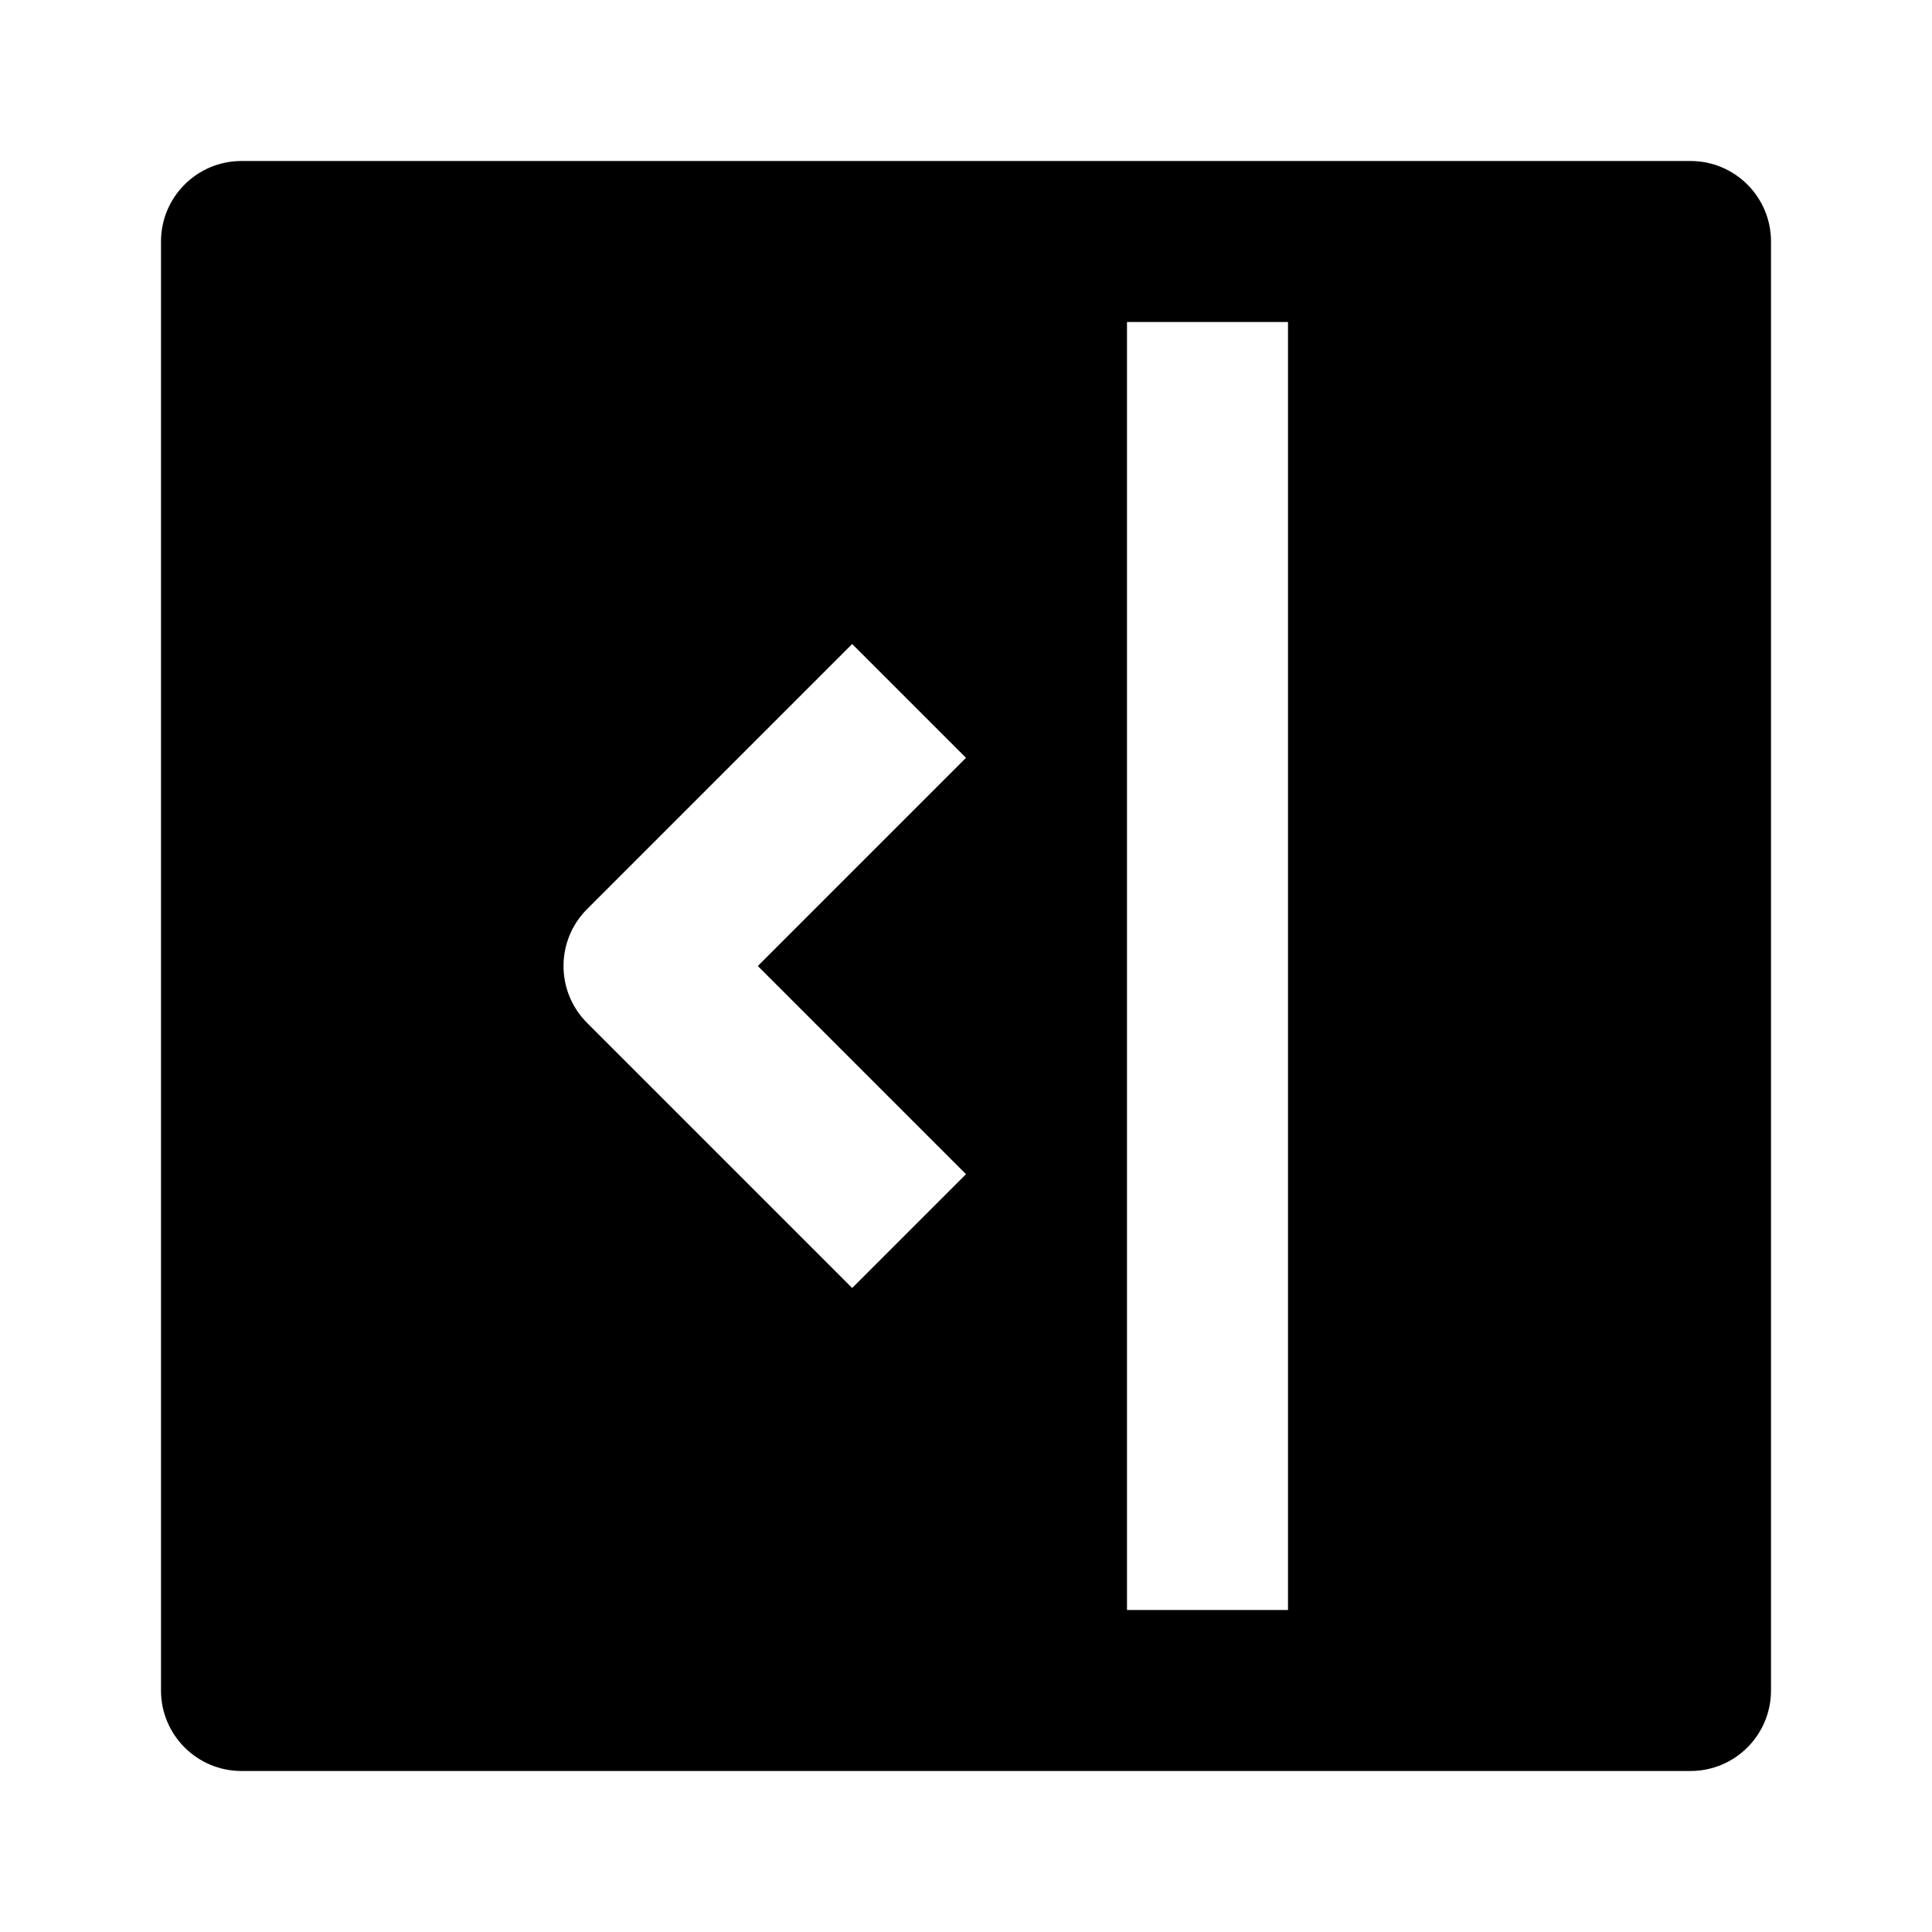
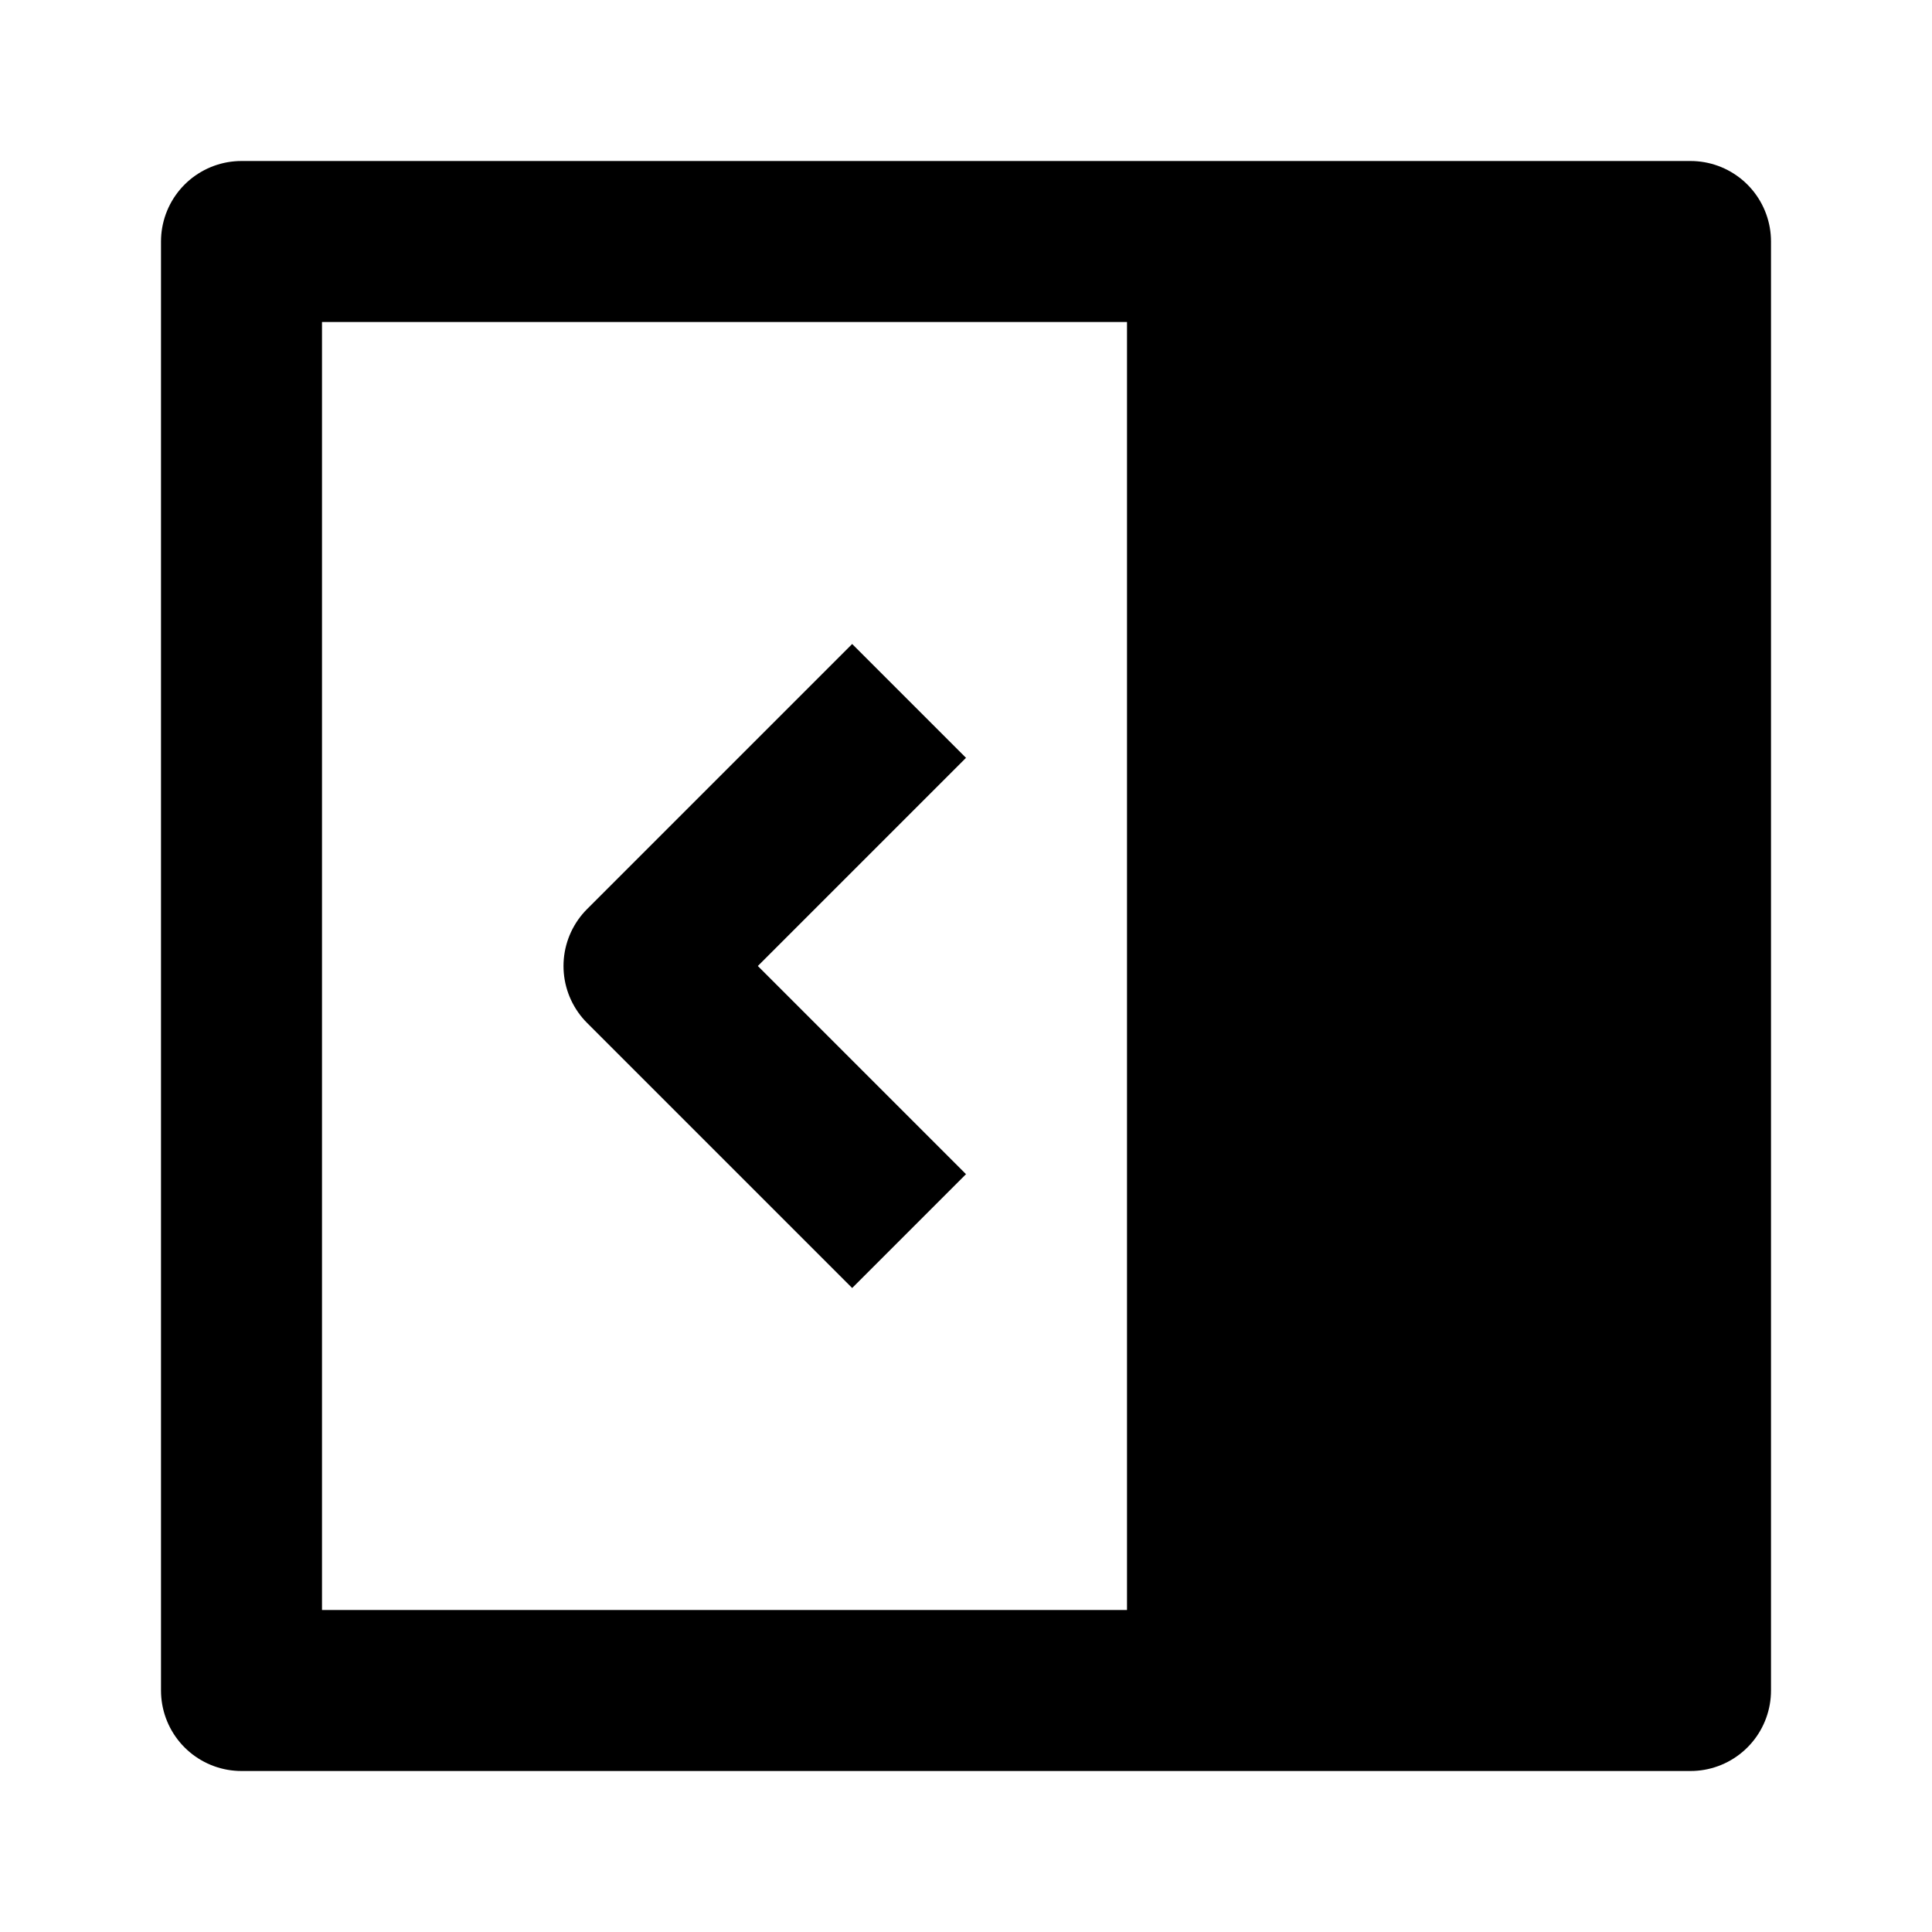
- <svg xmlns="http://www.w3.org/2000/svg" width="24" height="24" fill="none" aria-hidden="true" viewBox="0 0 24 24">
-   <path fill="currentColor" d="M22 3v18a1 1 0 0 1-1 1H3a1 1 0 0 1-1-1V3a1 1 0 0 1 1-1h18a1 1 0 0 1 1 1m-8 1v16h2V4zm-2 5.414L10.586 8l-3.293 3.293a1 1 0 0 0 0 1.414L10.586 16 12 14.586 9.414 12z" />
+ <svg xmlns="http://www.w3.org/2000/svg" width="24" height="24" fill="none" stroke="currentColor" stroke-linejoin="round" stroke-width="2" aria-hidden="true" viewBox="0 0 24 24">
+   <path fill="currentColor" stroke="none" d="M15 3h6v18h-6z" />
+   <path d="M3 3h18v18H3zm12 0v18M11.293 8.707 8 12l3.293 3.293" />
</svg>
